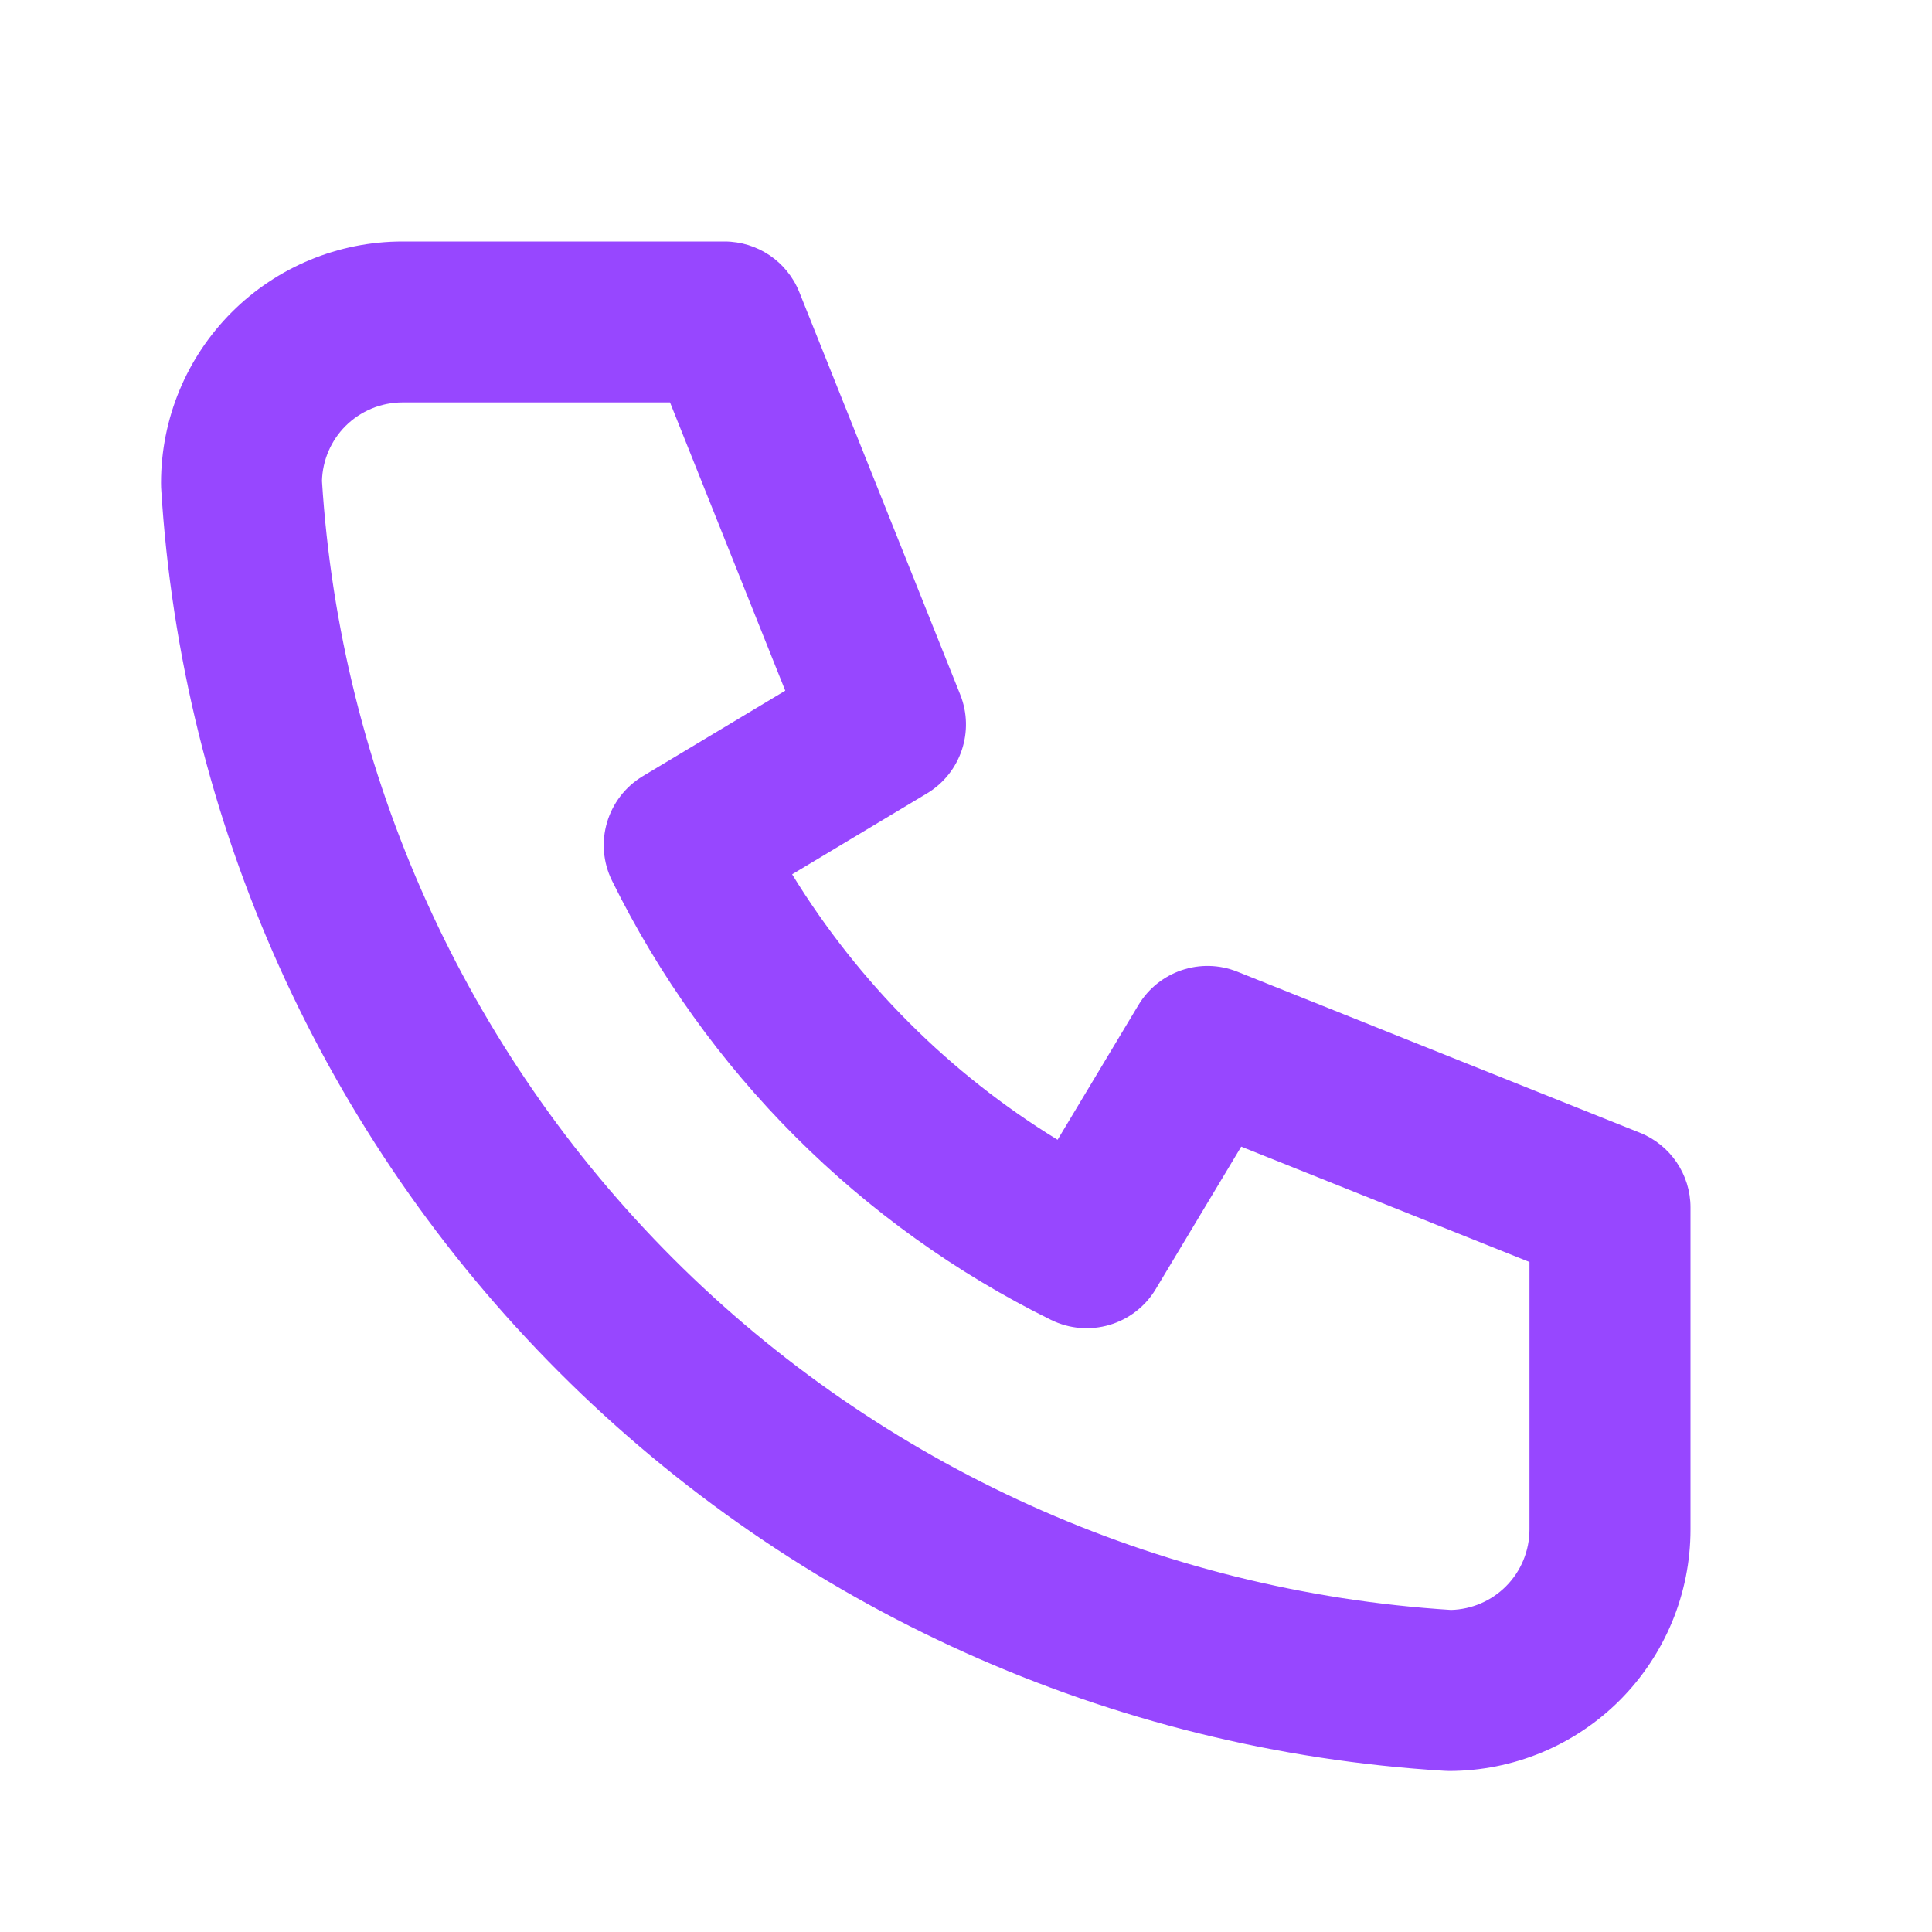
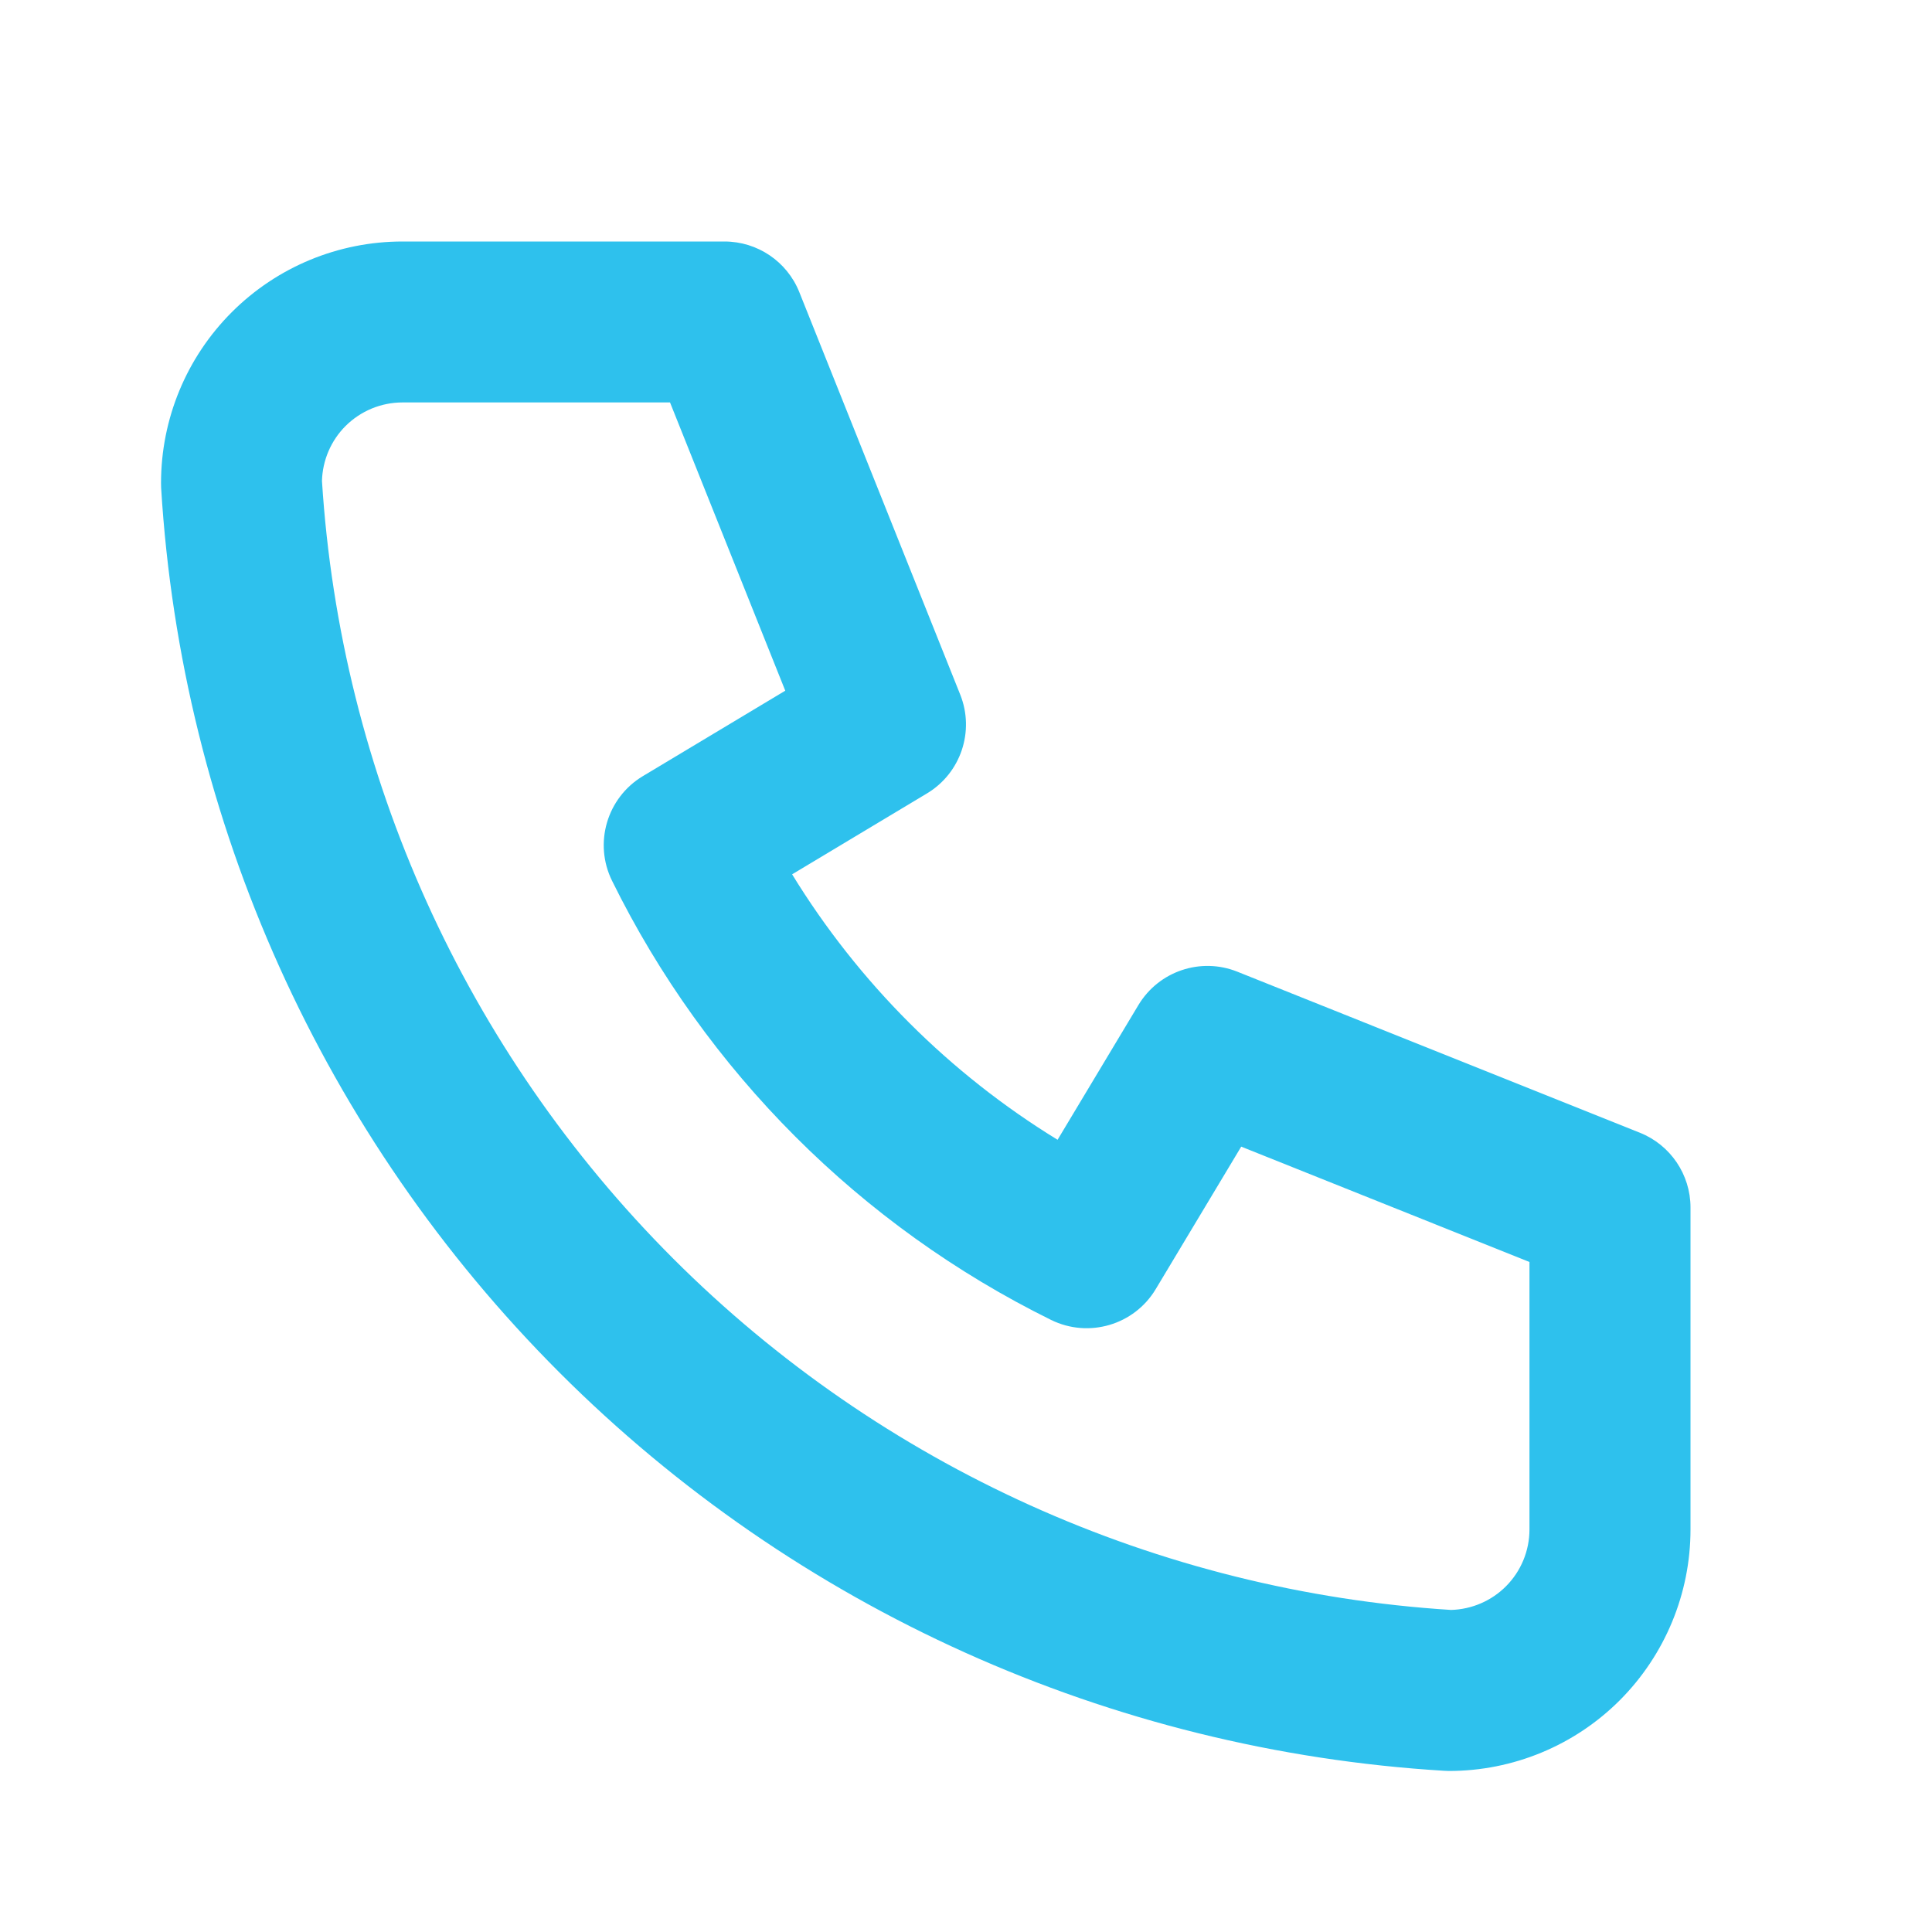
<svg xmlns="http://www.w3.org/2000/svg" width="20" height="20" viewBox="0 0 20 20" fill="none">
-   <path fill-rule="evenodd" clip-rule="evenodd" d="M4.167 4.166C3.945 4.166 3.734 4.254 3.577 4.41C3.426 4.561 3.339 4.765 3.333 4.978C3.525 8.015 4.818 10.878 6.97 13.03C9.122 15.181 11.985 16.474 15.021 16.666C15.235 16.66 15.438 16.573 15.589 16.422C15.745 16.266 15.833 16.054 15.833 15.833V13.064L12.849 11.87L11.964 13.345C11.741 13.717 11.27 13.855 10.881 13.664C8.907 12.69 7.309 11.092 6.336 9.118C6.144 8.729 6.283 8.258 6.654 8.035L8.129 7.15L6.936 4.166H4.167ZM2.399 3.232C2.868 2.763 3.503 2.5 4.167 2.5H7.5C7.841 2.5 8.147 2.707 8.274 3.023L9.94 7.19C10.092 7.57 9.946 8.004 9.595 8.214L8.2 9.051C8.887 10.171 9.829 11.113 10.948 11.799L11.785 10.404C11.996 10.053 12.43 9.907 12.809 10.059L16.976 11.726C17.292 11.852 17.5 12.159 17.5 12.499V15.833C17.5 16.496 17.236 17.132 16.768 17.601C16.299 18.07 15.663 18.333 15 18.333C14.983 18.333 14.966 18.332 14.949 18.331C11.495 18.121 8.238 16.655 5.791 14.208C3.345 11.761 1.878 8.504 1.668 5.05C1.667 5.033 1.667 5.016 1.667 5C1.667 4.336 1.93 3.701 2.399 3.232Z" fill="#9747FF" />
+   <path fill-rule="evenodd" clip-rule="evenodd" d="M4.167 4.166C3.945 4.166 3.734 4.254 3.577 4.41C3.426 4.561 3.339 4.765 3.333 4.978C3.525 8.015 4.818 10.878 6.97 13.03C9.122 15.181 11.985 16.474 15.021 16.666C15.235 16.66 15.438 16.573 15.589 16.422C15.745 16.266 15.833 16.054 15.833 15.833V13.064L12.849 11.87L11.964 13.345C11.741 13.717 11.27 13.855 10.881 13.664C8.907 12.69 7.309 11.092 6.336 9.118C6.144 8.729 6.283 8.258 6.654 8.035L8.129 7.15L6.936 4.166H4.167ZM2.399 3.232C2.868 2.763 3.503 2.5 4.167 2.5H7.5C7.841 2.5 8.147 2.707 8.274 3.023L9.94 7.19C10.092 7.57 9.946 8.004 9.595 8.214L8.2 9.051C8.887 10.171 9.829 11.113 10.948 11.799L11.785 10.404C11.996 10.053 12.43 9.907 12.809 10.059L16.976 11.726C17.292 11.852 17.5 12.159 17.5 12.499V15.833C17.5 16.496 17.236 17.132 16.768 17.601C16.299 18.07 15.663 18.333 15 18.333C14.983 18.333 14.966 18.332 14.949 18.331C11.495 18.121 8.238 16.655 5.791 14.208C3.345 11.761 1.878 8.504 1.668 5.05C1.667 5.033 1.667 5.016 1.667 5C1.667 4.336 1.93 3.701 2.399 3.232Z" fill="#2ec1ed" />
</svg>
